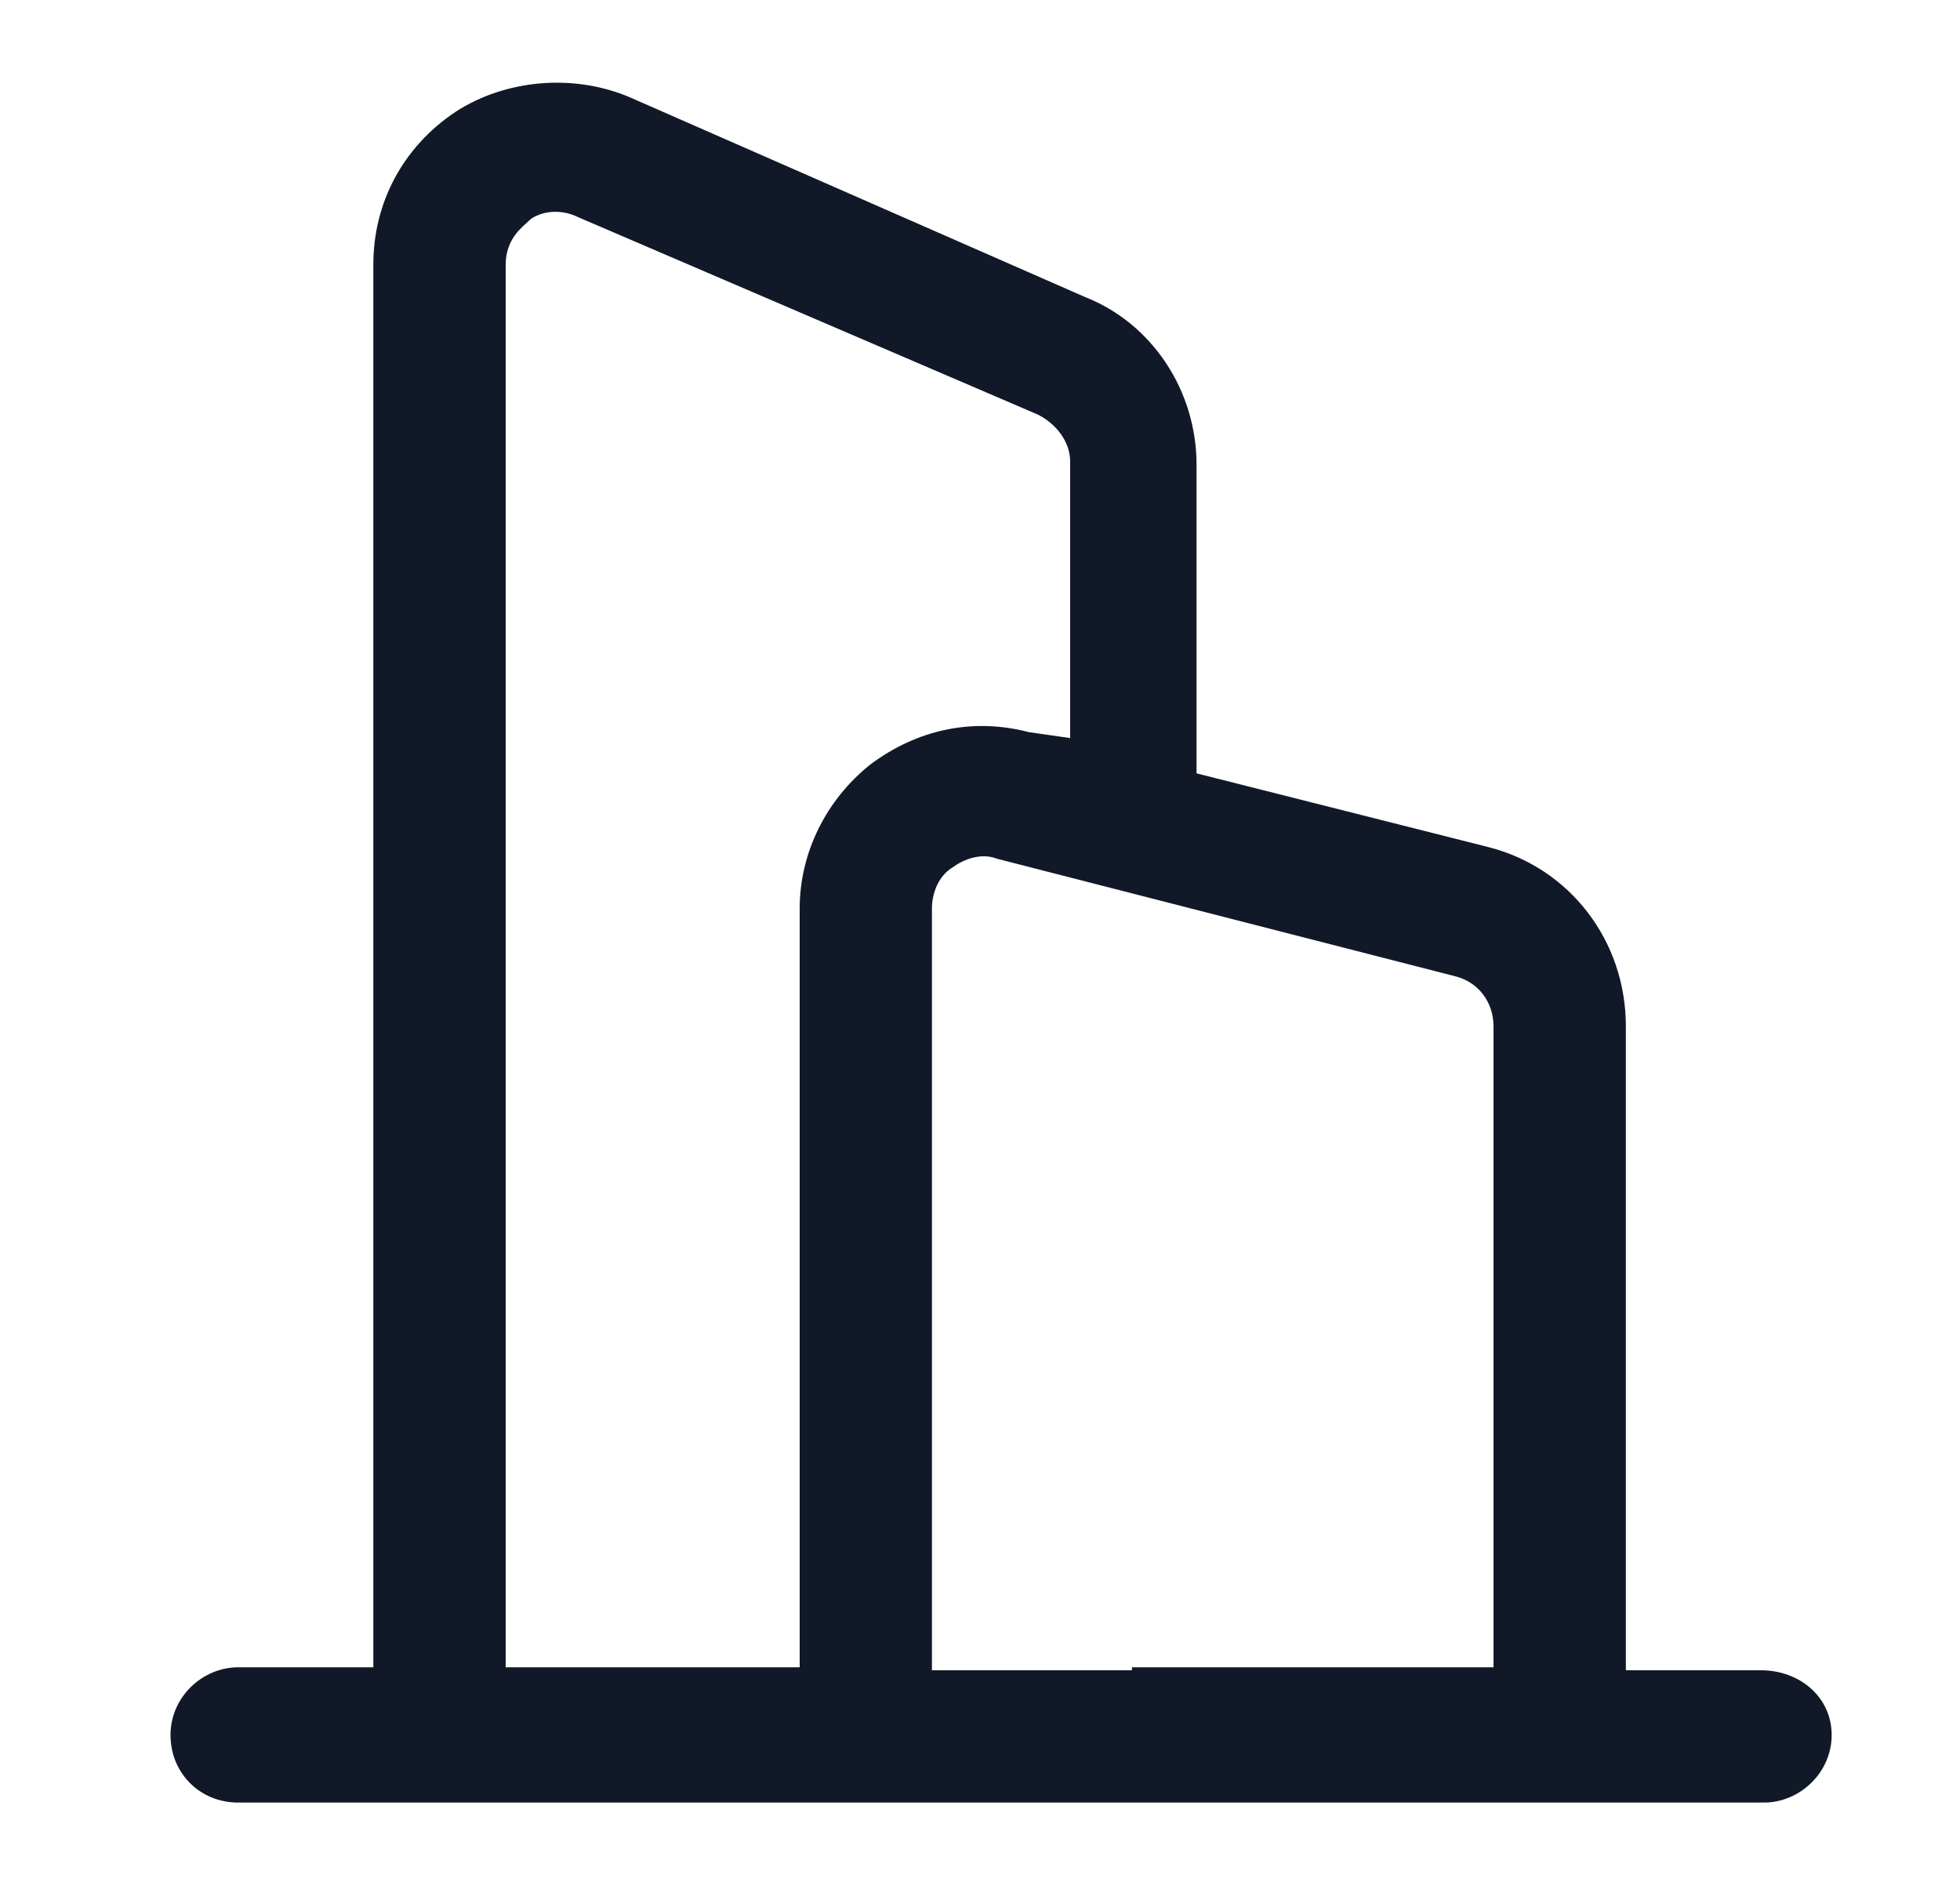
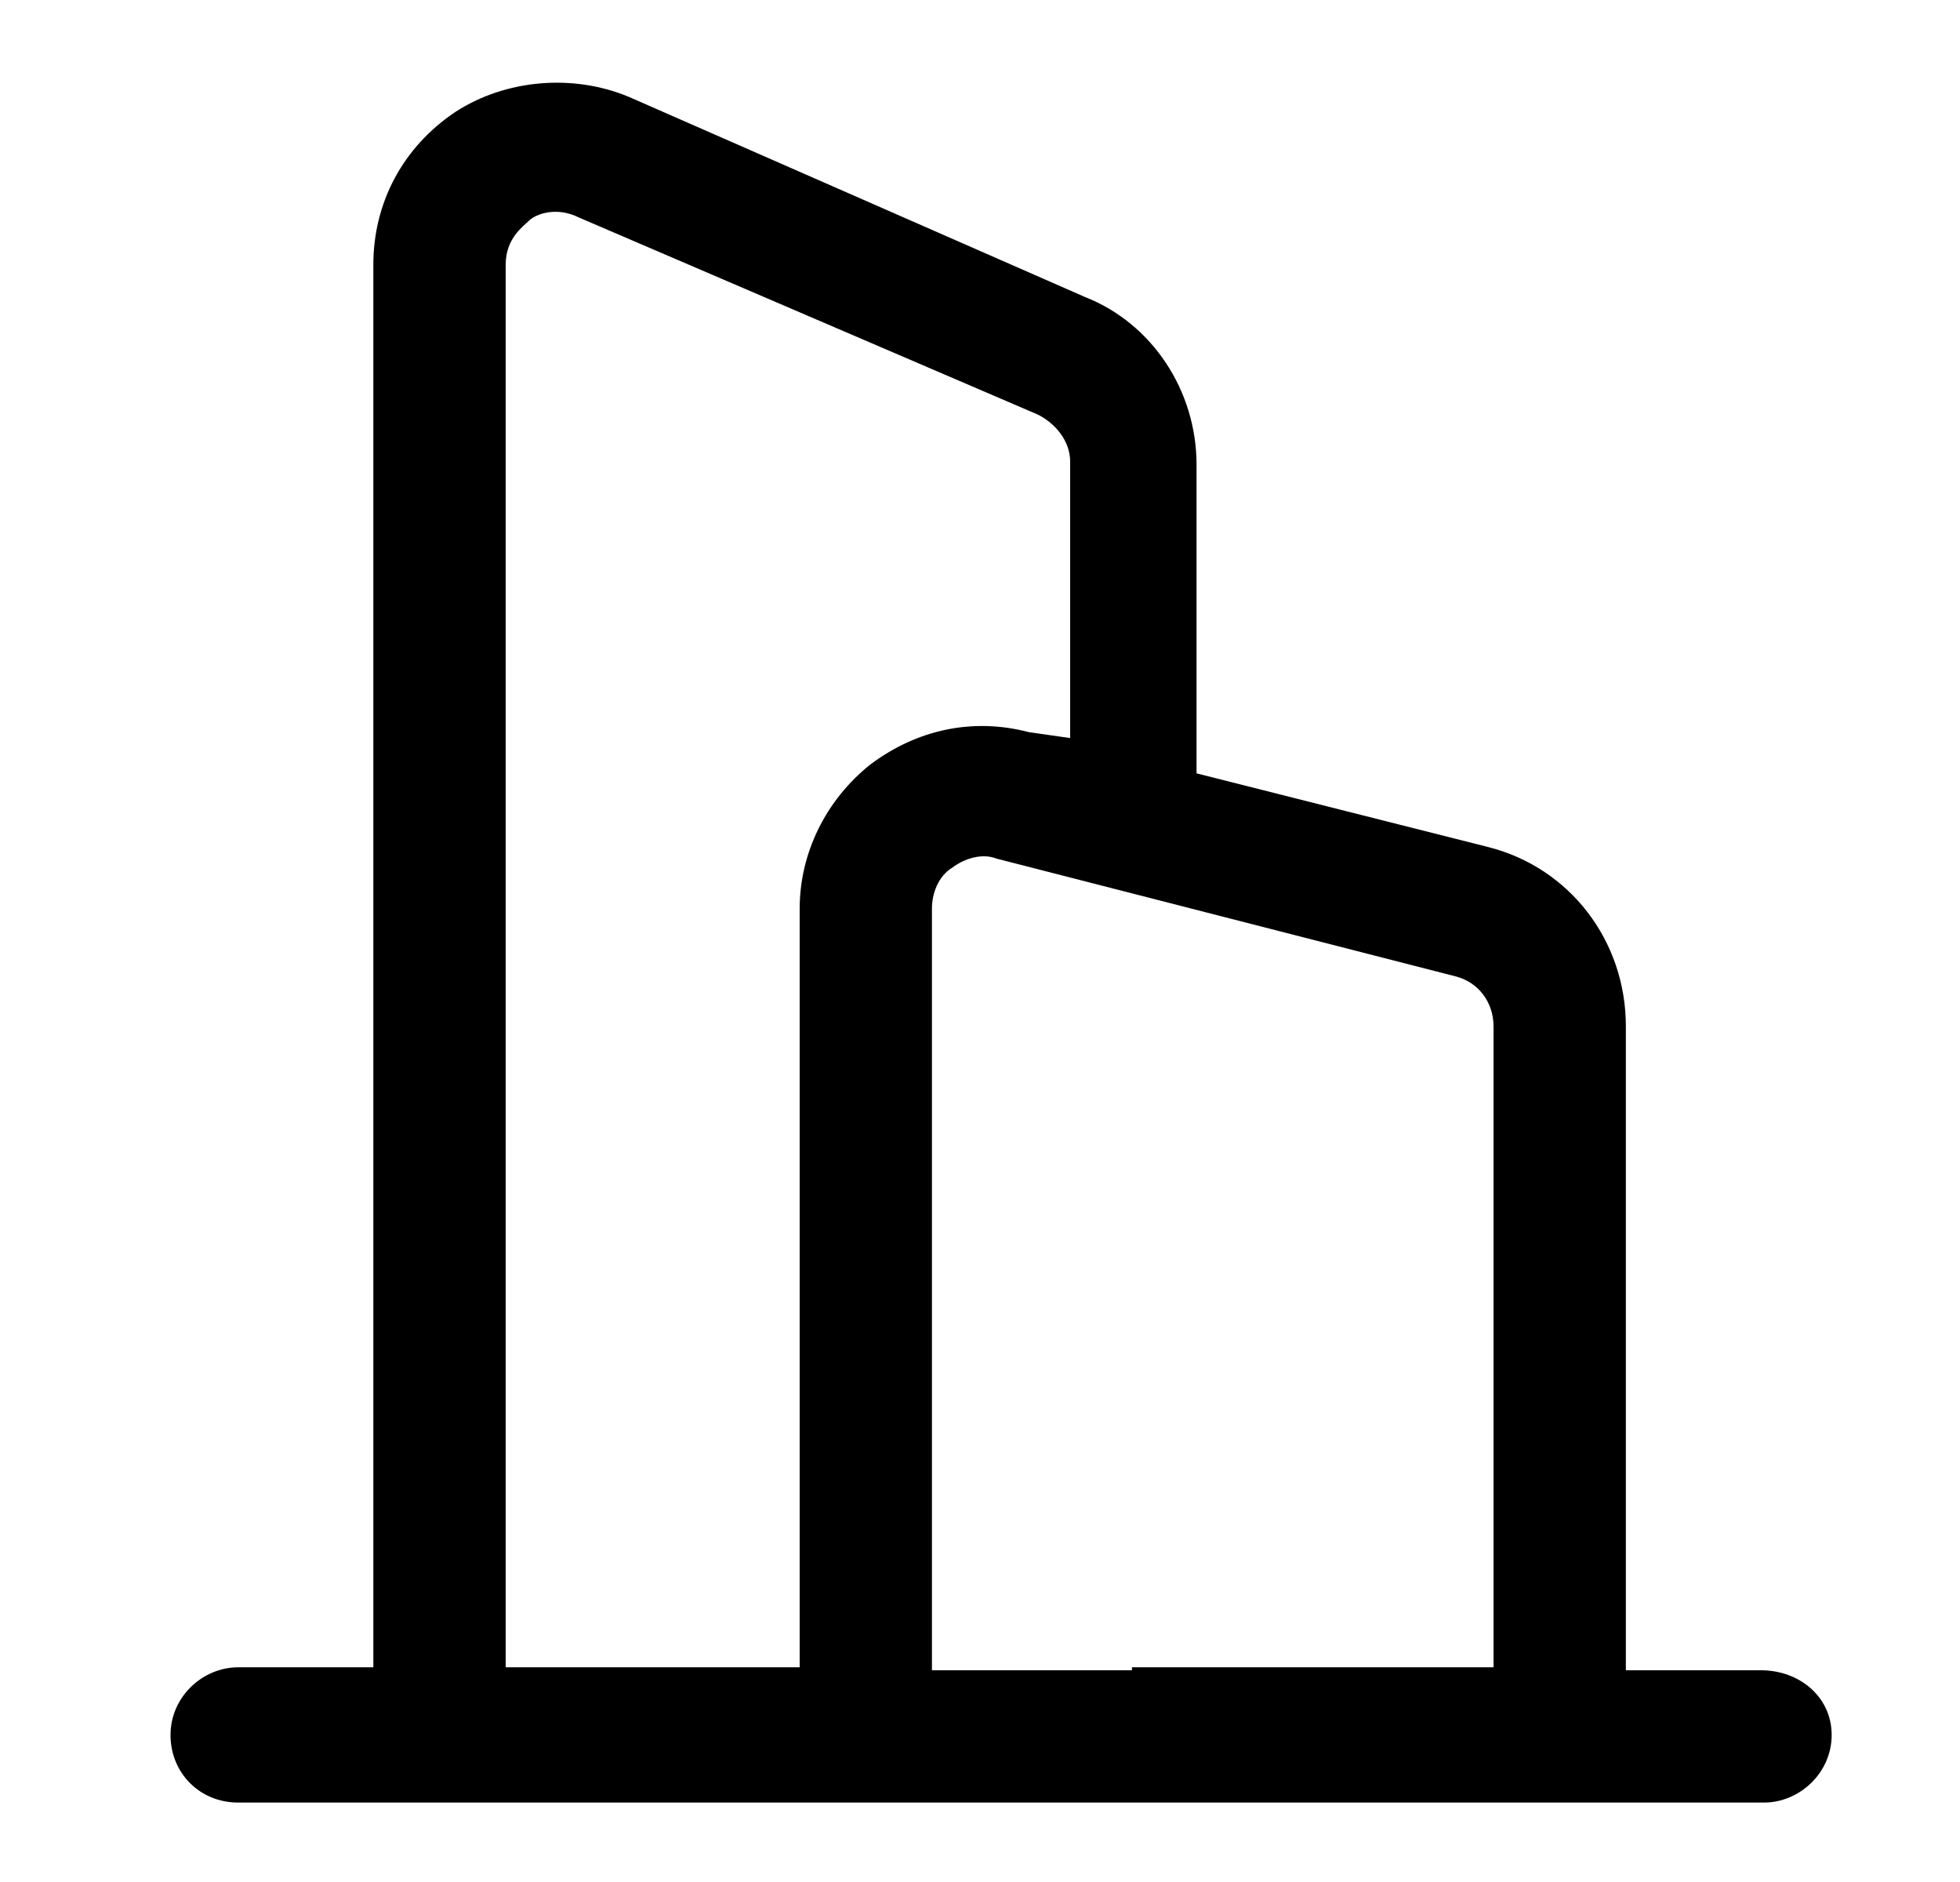
<svg xmlns="http://www.w3.org/2000/svg" width="25" height="24" viewBox="0 0 25 24" fill="none">
-   <path d="M22.462 21.3H20.738V13.087C20.738 12 20.025 11.062 18.975 10.8L15.262 9.862V5.925C15.262 4.987 14.7 4.125 13.838 3.787L8.025 1.237C7.312 0.937 6.45 1.012 5.812 1.425C5.137 1.875 4.762 2.587 4.762 3.375V21.262H3.037C2.587 21.262 2.175 21.637 2.175 22.125C2.175 22.612 2.55 22.987 3.037 22.987H22.5C22.95 22.987 23.363 22.612 23.363 22.125C23.363 21.637 22.95 21.3 22.462 21.3ZM6.45 3.375C6.45 3.037 6.675 2.887 6.75 2.812C6.825 2.737 7.087 2.625 7.387 2.775L13.238 5.287C13.463 5.4 13.65 5.625 13.65 5.887V9.412L13.125 9.337C12.412 9.15 11.7 9.3 11.1 9.75C10.537 10.2 10.2 10.875 10.2 11.587V21.262H6.45V3.375ZM14.438 21.3H11.887V11.587C11.887 11.4 11.963 11.175 12.15 11.062C12.3 10.95 12.525 10.875 12.713 10.95L18.562 12.45C18.863 12.525 19.05 12.787 19.05 13.087V21.262H14.438V21.3Z" fill="#111928" />
+   <path d="M22.462 21.3H20.738V13.087C20.738 12 20.025 11.062 18.975 10.8L15.262 9.862V5.925C15.262 4.987 14.7 4.125 13.838 3.787L8.025 1.237C7.312 0.937 6.45 1.012 5.812 1.425C5.137 1.875 4.762 2.587 4.762 3.375V21.262H3.037C2.587 21.262 2.175 21.637 2.175 22.125C2.175 22.612 2.55 22.987 3.037 22.987H22.5C22.95 22.987 23.363 22.612 23.363 22.125C23.363 21.637 22.95 21.3 22.462 21.3ZM6.45 3.375C6.45 3.037 6.675 2.887 6.75 2.812C6.825 2.737 7.087 2.625 7.387 2.775L13.238 5.287C13.463 5.4 13.65 5.625 13.65 5.887V9.412L13.125 9.337C12.412 9.15 11.7 9.3 11.1 9.75C10.537 10.2 10.2 10.875 10.2 11.587V21.262H6.45V3.375ZM14.438 21.3H11.887V11.587C11.887 11.4 11.963 11.175 12.15 11.062C12.3 10.95 12.525 10.875 12.713 10.95L18.562 12.45C18.863 12.525 19.05 12.787 19.05 13.087V21.262H14.438V21.3Z" fill="currentColor" />
</svg>
